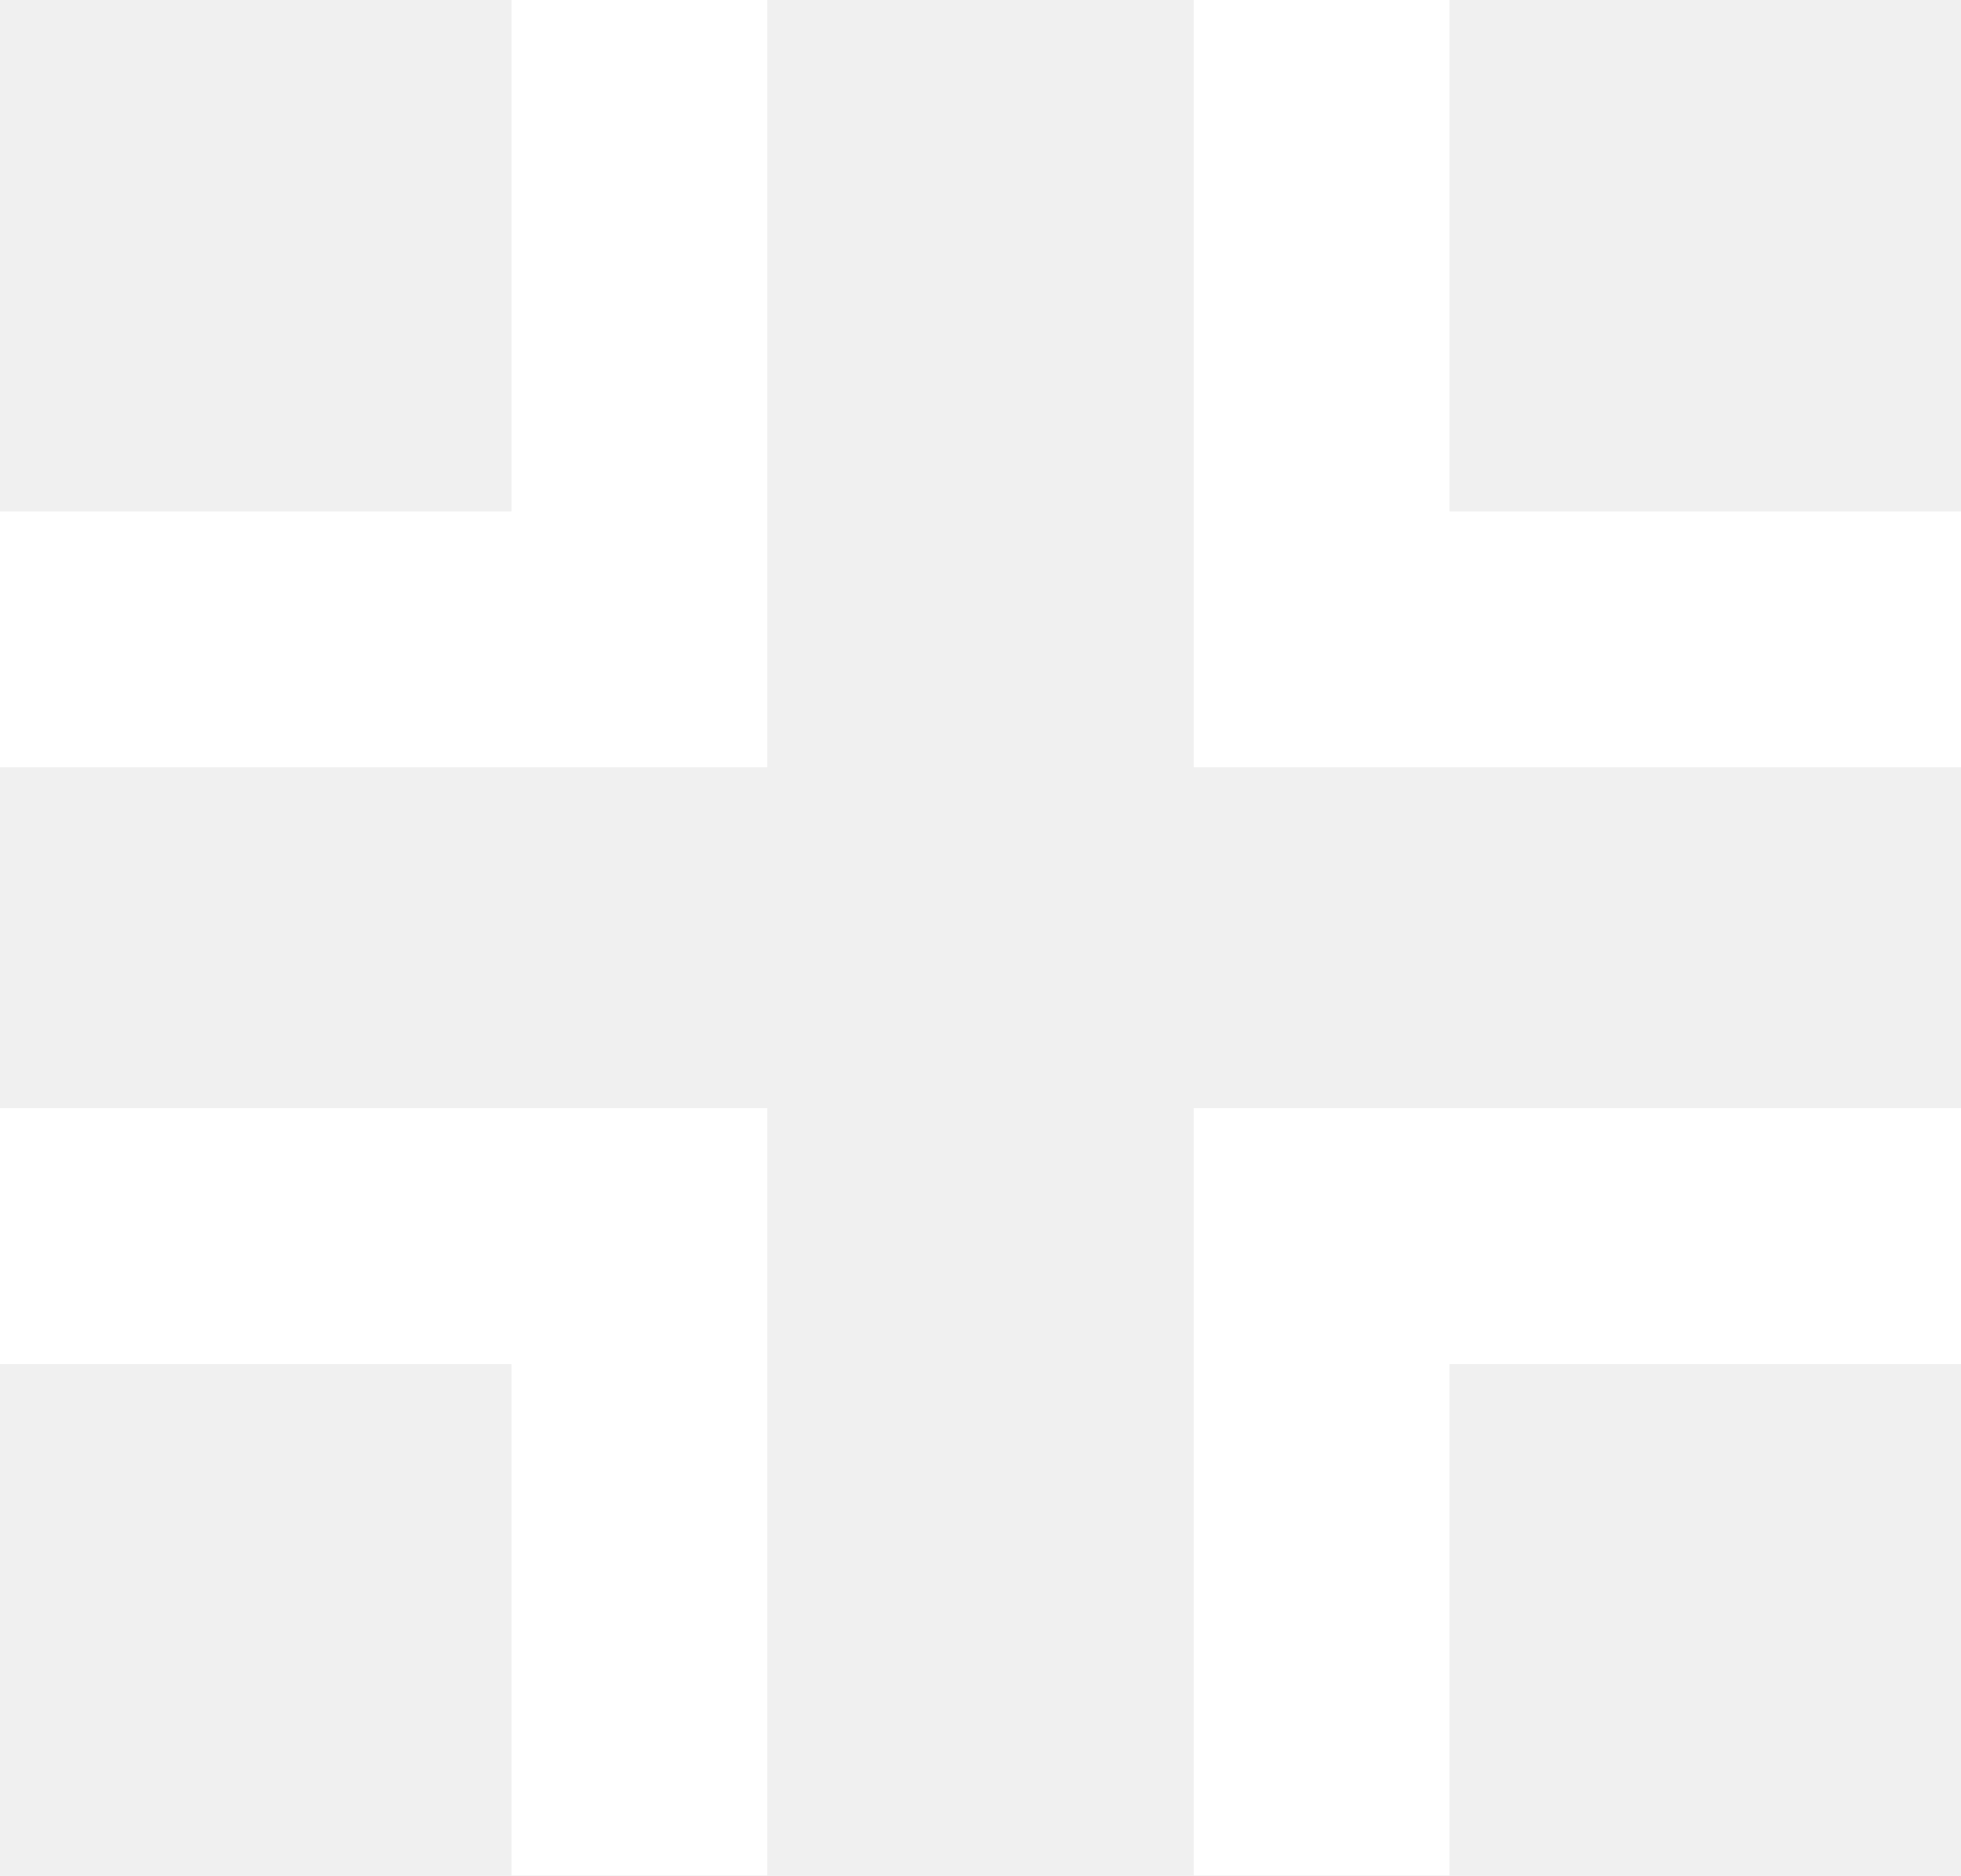
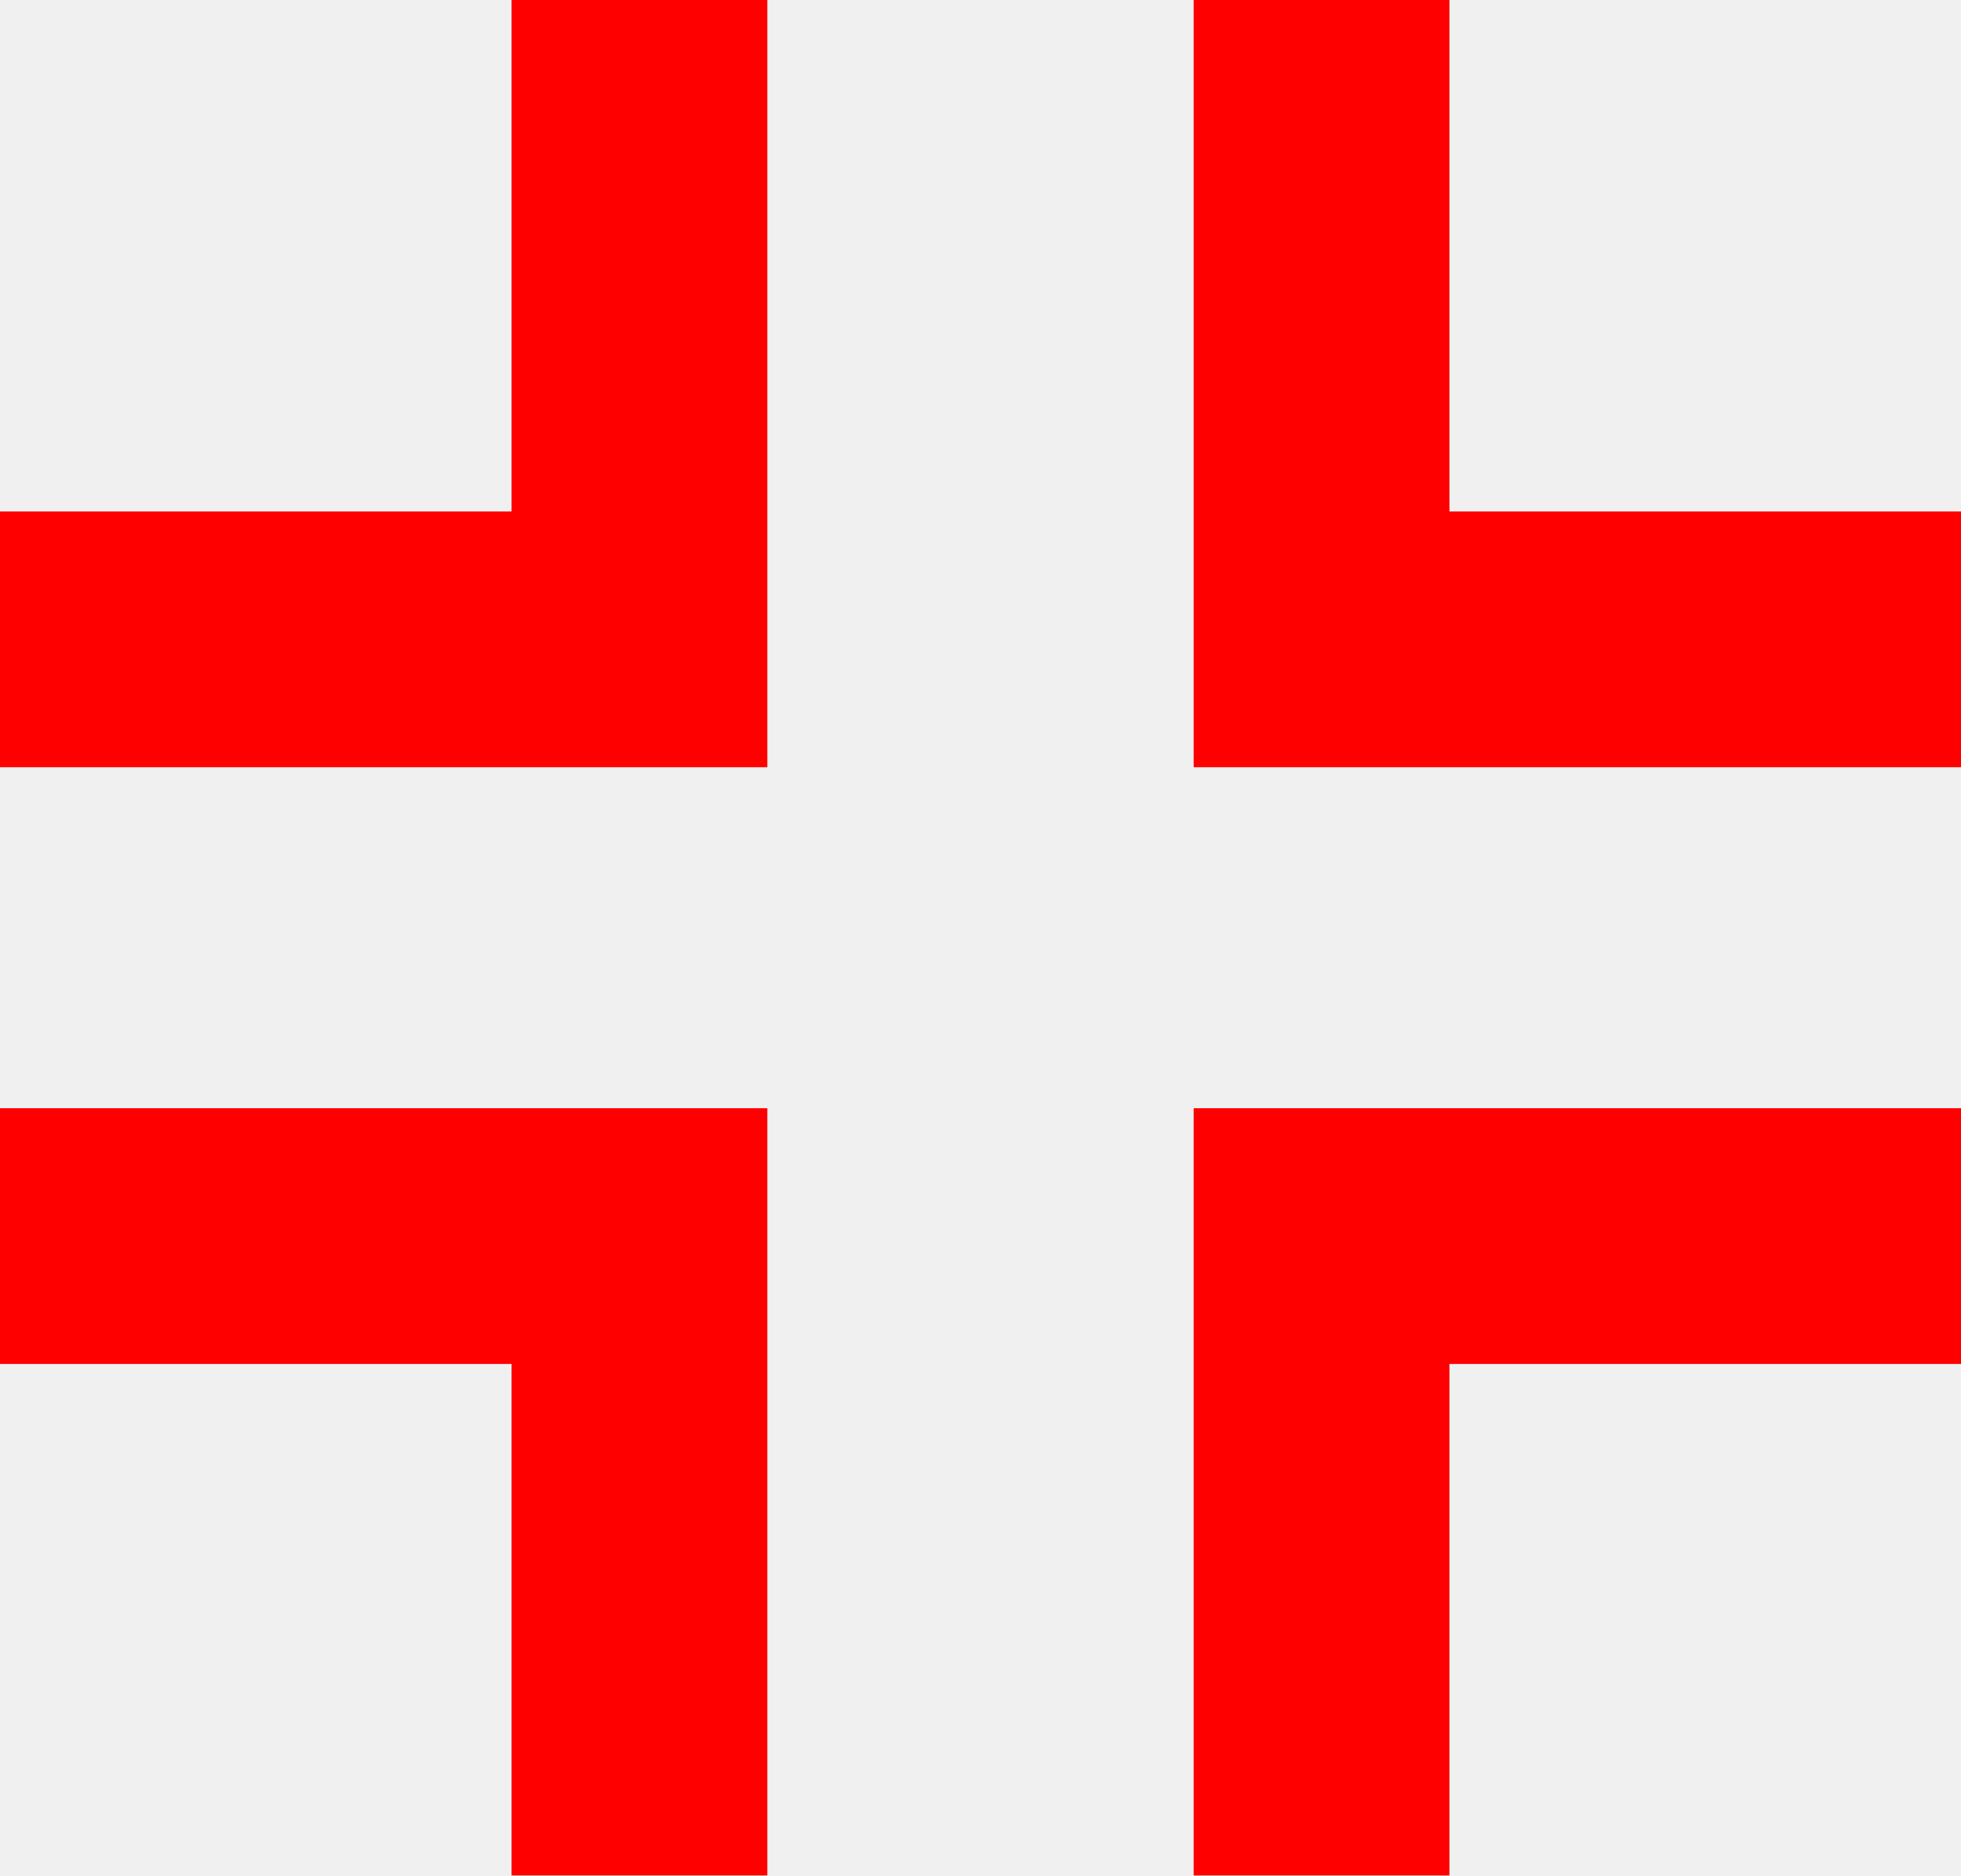
<svg xmlns="http://www.w3.org/2000/svg" width="23" height="22" viewBox="0 0 23 22" fill="none">
-   <path d="M14 9V0H17V6H23V9H14Z" fill="white" />
-   <path d="M9 9L0 9L-1.31134e-07 6L6 6L6 -2.62268e-07L9 -3.93402e-07L9 9Z" fill="white" />
-   <path d="M9 13L9 22L6 22L6 16L-5.24537e-07 16L-7.86805e-07 13L9 13Z" fill="white" />
-   <path d="M14 13L23 13L23 16L17 16L17 22L14 22L14 13Z" fill="white" />
+   <path d="M14 9V0H17V6H23V9H14Z" fill="red" />
+   <path d="M9 9L0 9L-1.31134e-07 6L6 6L6 -2.62268e-07L9 -3.93402e-07L9 9Z" fill="red" />
+   <path d="M9 13L9 22L6 22L6 16L-5.24537e-07 16L-7.86805e-07 13L9 13Z" fill="red" />
+   <path d="M14 13L23 13L23 16L17 16L17 22L14 22L14 13Z" fill="red" />
</svg>
